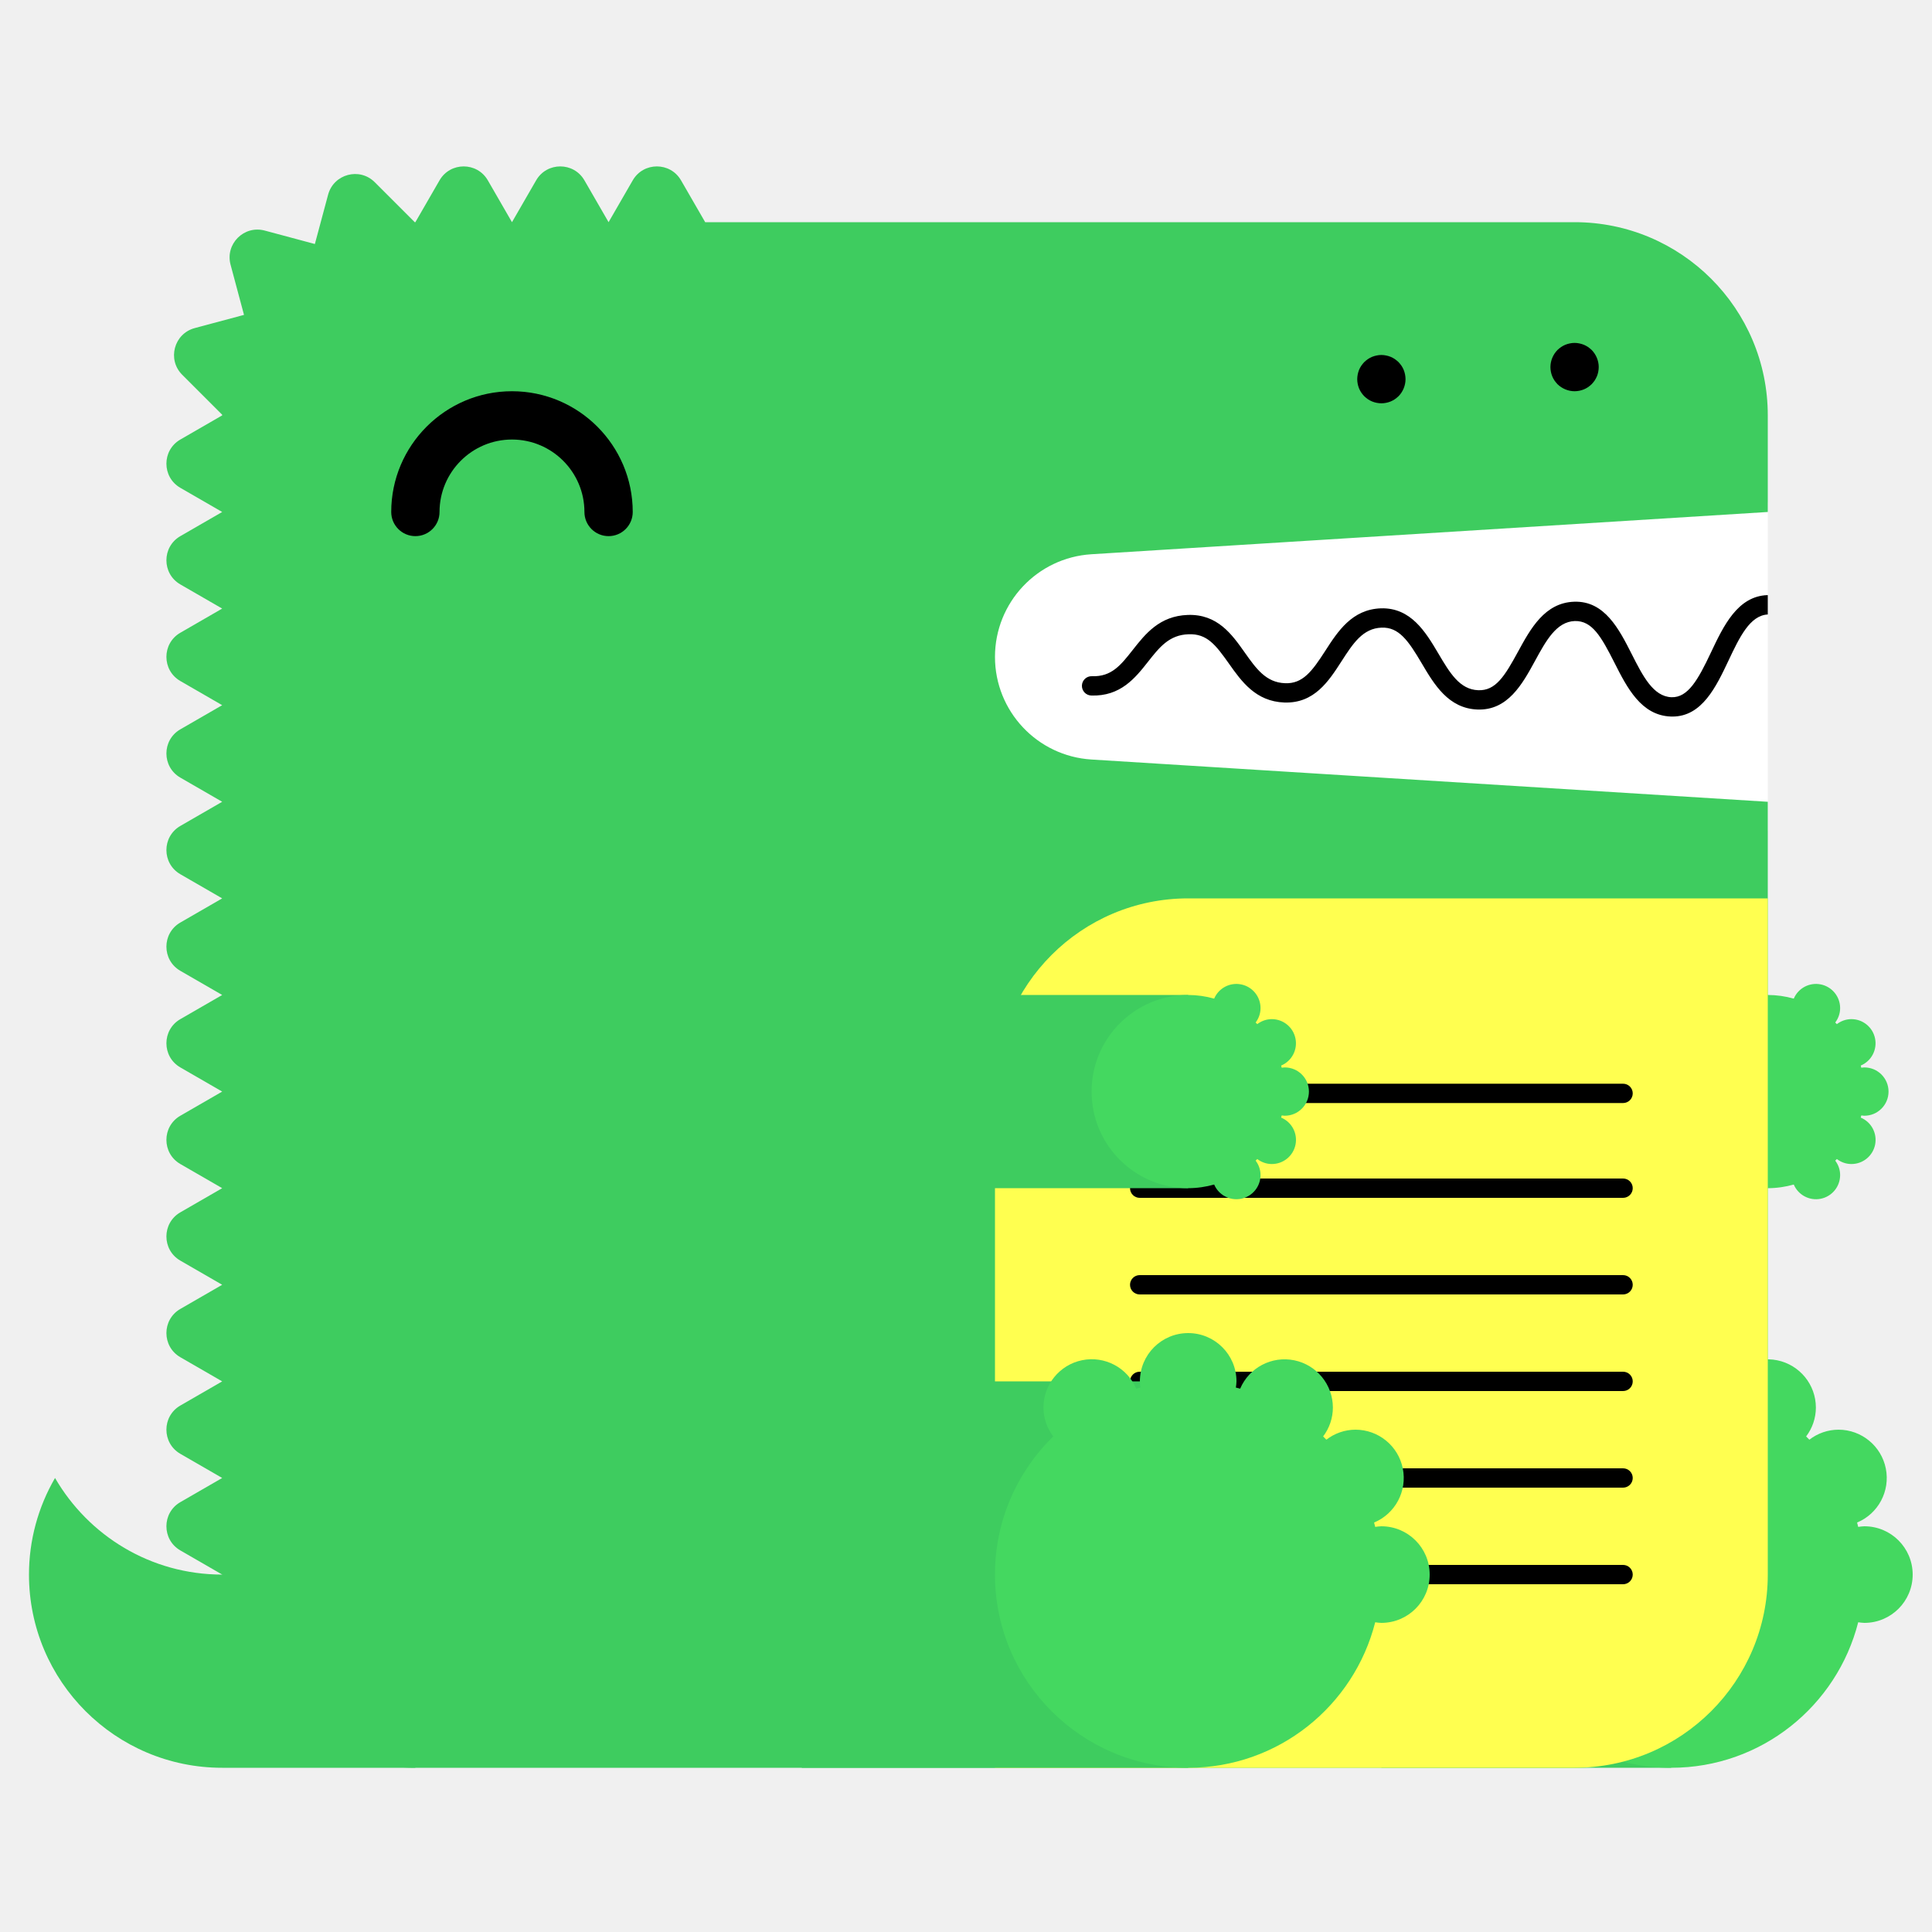
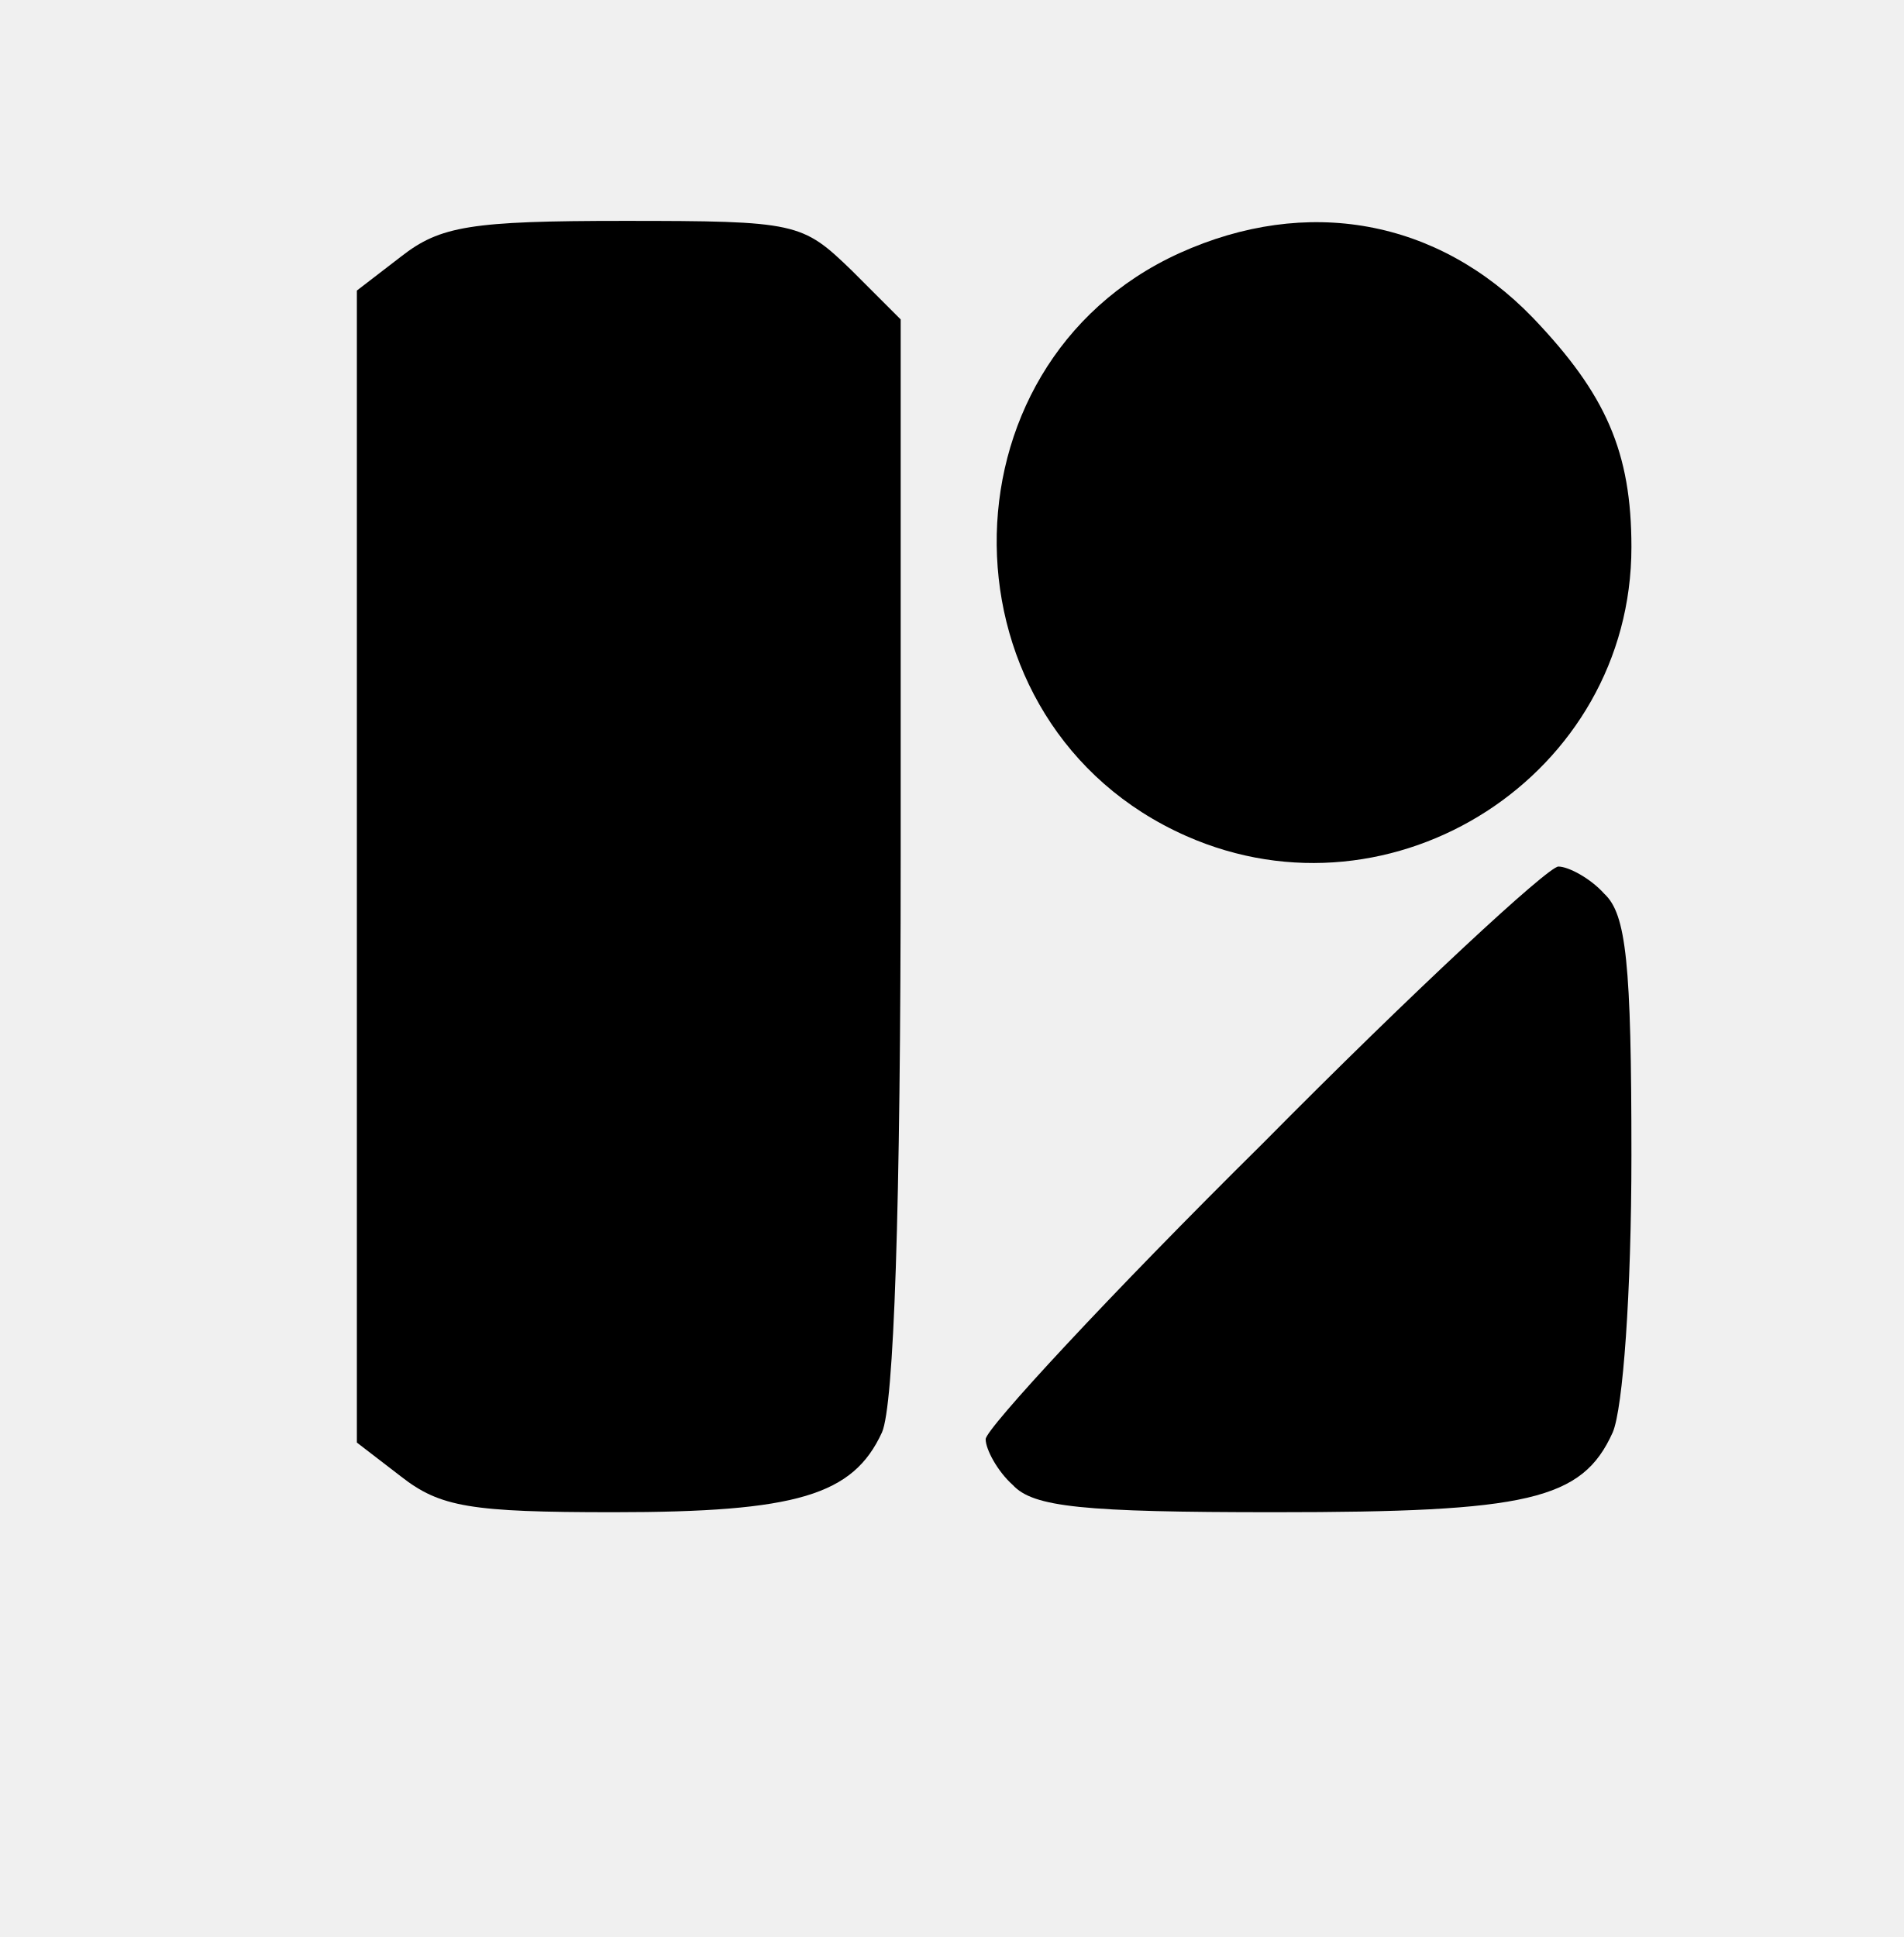
- <svg xmlns="http://www.w3.org/2000/svg" width="200" height="200" viewBox="0 0 200 200">
-   <g fill="none" fill-rule="evenodd">
-     <path fill="#FFF" d="M99 52h84v34H99z" />
-     <path d="M23 163c-7.398 0-13.843-4.027-17.303-10A19.886 19.886 0 0 0 3 163c0 11.046 8.954 20 20 20h20v-20H23z" fill="#3ECC5F" />
-     <path d="M112.98 57.376L183 53V43c0-11.046-8.954-20-20-20H73l-2.5-4.33c-1.112-1.925-3.889-1.925-5 0L63 23l-2.5-4.33c-1.111-1.925-3.889-1.925-5 0L53 23l-2.5-4.33c-1.111-1.925-3.889-1.925-5 0L43 23c-.022 0-.042.003-.065.003l-4.142-4.141c-1.57-1.571-4.252-.853-4.828 1.294l-1.369 5.104-5.192-1.392c-2.148-.575-4.111 1.389-3.535 3.536l1.39 5.193-5.102 1.367c-2.148.576-2.867 3.259-1.296 4.83l4.142 4.142c0 .021-.003.042-.003.064l-4.33 2.5c-1.925 1.111-1.925 3.889 0 5L23 53l-4.33 2.5c-1.925 1.111-1.925 3.889 0 5L23 63l-4.33 2.5c-1.925 1.111-1.925 3.889 0 5L23 73l-4.33 2.5c-1.925 1.111-1.925 3.889 0 5L23 83l-4.33 2.5c-1.925 1.111-1.925 3.889 0 5L23 93l-4.33 2.5c-1.925 1.111-1.925 3.889 0 5L23 103l-4.33 2.5c-1.925 1.111-1.925 3.889 0 5L23 113l-4.33 2.5c-1.925 1.111-1.925 3.889 0 5L23 123l-4.33 2.5c-1.925 1.111-1.925 3.889 0 5L23 133l-4.33 2.5c-1.925 1.111-1.925 3.889 0 5L23 143l-4.33 2.5c-1.925 1.111-1.925 3.889 0 5L23 153l-4.33 2.5c-1.925 1.111-1.925 3.889 0 5L23 163c0 11.046 8.954 20 20 20h120c11.046 0 20-8.954 20-20V83l-70.02-4.376A10.645 10.645 0 0 1 103 68c0-5.621 4.37-10.273 9.98-10.624" fill="#3ECC5F" />
-     <path fill="#3ECC5F" d="M143 183h30v-40h-30z" />
-     <path d="M193 158c-.219 0-.428.037-.639.064-.038-.15-.074-.301-.116-.451A5 5 0 0 0 190.32 148a4.96 4.96 0 0 0-3.016 1.036 26.531 26.531 0 0 0-.335-.336 4.955 4.955 0 0 0 1.011-2.987 5 5 0 0 0-9.599-1.959c-.148-.042-.297-.077-.445-.115.027-.211.064-.42.064-.639a5 5 0 0 0-5-5 5 5 0 0 0-5 5c0 .219.037.428.064.639-.148.038-.297.073-.445.115a4.998 4.998 0 0 0-9.599 1.959c0 1.125.384 2.151 1.011 2.987-3.717 3.632-6.031 8.693-6.031 14.3 0 11.046 8.954 20 20 20 9.339 0 17.16-6.41 19.361-15.064.211.027.42.064.639.064a5 5 0 0 0 5-5 5 5 0 0 0-5-5" fill="#44D860" />
-     <path fill="#3ECC5F" d="M153 123h30v-20h-30z" />
-     <path d="M193 115.5a2.5 2.5 0 1 0 0-5c-.109 0-.214.019-.319.032-.02-.075-.037-.15-.058-.225a2.501 2.501 0 0 0-.963-4.807c-.569 0-1.088.197-1.508.518a6.653 6.653 0 0 0-.168-.168c.314-.417.506-.931.506-1.494a2.5 2.5 0 0 0-4.8-.979A9.987 9.987 0 0 0 183 103c-5.522 0-10 4.478-10 10s4.478 10 10 10c.934 0 1.833-.138 2.69-.377a2.5 2.5 0 0 0 4.8-.979c0-.563-.192-1.077-.506-1.494.057-.055.113-.111.168-.168.42.321.939.518 1.508.518a2.5 2.5 0 0 0 .963-4.807c.021-.074.038-.15.058-.225.105.013.21.032.319.032" fill="#44D860" />
-     <path d="M63 55.5a2.5 2.5 0 0 1-2.5-2.5c0-4.136-3.364-7.5-7.5-7.5s-7.5 3.364-7.5 7.5a2.5 2.5 0 1 1-5 0c0-6.893 5.607-12.5 12.5-12.5S65.5 46.107 65.5 53a2.5 2.5 0 0 1-2.5 2.5" fill="#000" />
-     <path d="M103 183h60c11.046 0 20-8.954 20-20V93h-60c-11.046 0-20 8.954-20 20v70z" fill="#FFFF50" />
-     <path d="M168.02 124h-50.04a1 1 0 1 1 0-2h50.04a1 1 0 1 1 0 2m0 20h-50.04a1 1 0 1 1 0-2h50.04a1 1 0 1 1 0 2m0 20h-50.04a1 1 0 1 1 0-2h50.04a1 1 0 1 1 0 2m0-49.814h-50.04a1 1 0 1 1 0-2h50.04a1 1 0 1 1 0 2m0 19.814h-50.04a1 1 0 1 1 0-2h50.04a1 1 0 1 1 0 2m0 20h-50.04a1 1 0 1 1 0-2h50.04a1 1 0 1 1 0 2M183 61.611c-.012 0-.022-.006-.034-.005-3.09.105-4.552 3.196-5.842 5.923-1.346 2.85-2.387 4.703-4.093 4.647-1.889-.068-2.969-2.202-4.113-4.46-1.314-2.594-2.814-5.536-5.963-5.426-3.046.104-4.513 2.794-5.807 5.167-1.377 2.528-2.314 4.065-4.121 3.994-1.927-.07-2.951-1.805-4.136-3.813-1.321-2.236-2.848-4.75-5.936-4.664-2.994.103-4.465 2.385-5.763 4.4-1.373 2.13-2.335 3.428-4.165 3.351-1.973-.07-2.992-1.51-4.171-3.177-1.324-1.873-2.816-3.993-5.895-3.89-2.928.1-4.399 1.97-5.696 3.618-1.232 1.564-2.194 2.802-4.229 2.724a1 1 0 0 0-.072 2c3.017.101 4.545-1.8 5.872-3.487 1.177-1.496 2.193-2.787 4.193-2.855 1.926-.082 2.829 1.115 4.195 3.045 1.297 1.834 2.769 3.914 5.731 4.021 3.103.104 4.596-2.215 5.918-4.267 1.182-1.834 2.202-3.417 4.15-3.484 1.793-.067 2.769 1.35 4.145 3.681 1.297 2.197 2.766 4.686 5.787 4.796 3.125.108 4.634-2.62 5.949-5.035 1.139-2.088 2.214-4.06 4.119-4.126 1.793-.042 2.728 1.595 4.111 4.33 1.292 2.553 2.757 5.445 5.825 5.556l.169.003c3.064 0 4.518-3.075 5.805-5.794 1.139-2.41 2.217-4.68 4.067-4.773v-2z" fill="#000" />
-     <path fill="#3ECC5F" d="M83 183h40v-40H83z" />
-     <path d="M143 158c-.219 0-.428.037-.639.064-.038-.15-.074-.301-.116-.451A5 5 0 0 0 140.32 148a4.96 4.96 0 0 0-3.016 1.036 26.531 26.531 0 0 0-.335-.336 4.955 4.955 0 0 0 1.011-2.987 5 5 0 0 0-9.599-1.959c-.148-.042-.297-.077-.445-.115.027-.211.064-.42.064-.639a5 5 0 0 0-5-5 5 5 0 0 0-5 5c0 .219.037.428.064.639-.148.038-.297.073-.445.115a4.998 4.998 0 0 0-9.599 1.959c0 1.125.384 2.151 1.011 2.987-3.717 3.632-6.031 8.693-6.031 14.3 0 11.046 8.954 20 20 20 9.339 0 17.16-6.41 19.361-15.064.211.027.42.064.639.064a5 5 0 0 0 5-5 5 5 0 0 0-5-5" fill="#44D860" />
-     <path fill="#3ECC5F" d="M83 123h40v-20H83z" />
-     <path d="M133 115.5a2.5 2.5 0 1 0 0-5c-.109 0-.214.019-.319.032-.02-.075-.037-.15-.058-.225a2.501 2.501 0 0 0-.963-4.807c-.569 0-1.088.197-1.508.518a6.653 6.653 0 0 0-.168-.168c.314-.417.506-.931.506-1.494a2.5 2.5 0 0 0-4.8-.979A9.987 9.987 0 0 0 123 103c-5.522 0-10 4.478-10 10s4.478 10 10 10c.934 0 1.833-.138 2.69-.377a2.5 2.5 0 0 0 4.8-.979c0-.563-.192-1.077-.506-1.494.057-.055.113-.111.168-.168.42.321.939.518 1.508.518a2.5 2.5 0 0 0 .963-4.807c.021-.074.038-.15.058-.225.105.013.21.032.319.032" fill="#44D860" />
-     <path d="M143 41.75c-.16 0-.33-.02-.49-.05a2.52 2.52 0 0 1-.47-.14c-.15-.06-.29-.14-.431-.23-.13-.09-.259-.2-.38-.31-.109-.12-.219-.24-.309-.38s-.17-.28-.231-.43a2.619 2.619 0 0 1-.189-.96c0-.16.02-.33.05-.49.03-.16.08-.31.139-.47.061-.15.141-.29.231-.43.09-.13.2-.26.309-.38.121-.11.25-.22.38-.31.141-.09.281-.17.431-.23.149-.06.31-.11.47-.14.32-.07.65-.07.98 0 .159.03.32.08.47.14.149.06.29.14.43.23.13.09.259.2.38.31.11.12.22.25.31.38.09.14.17.28.23.43.06.16.11.31.14.47.029.16.05.33.05.49 0 .66-.271 1.31-.73 1.77-.121.11-.25.22-.38.31-.14.09-.281.17-.43.23a2.565 2.565 0 0 1-.96.19m20-1.25c-.66 0-1.3-.27-1.771-.73a3.802 3.802 0 0 1-.309-.38c-.09-.14-.17-.28-.231-.43a2.619 2.619 0 0 1-.189-.96c0-.66.27-1.3.729-1.77.121-.11.25-.22.38-.31.141-.09.281-.17.431-.23.149-.06.31-.11.47-.14.32-.07.66-.07.98 0 .159.03.32.08.47.14.149.06.29.14.43.23.13.09.259.2.38.31.459.47.73 1.11.73 1.77 0 .16-.021.33-.05.49-.03.16-.08.32-.14.47-.07.15-.14.29-.23.43-.09.13-.2.26-.31.38-.121.11-.25.22-.38.31-.14.09-.281.17-.43.23a2.565 2.565 0 0 1-.96.19" fill="#000" />
+ <svg xmlns="http://www.w3.org/2000/svg" version="1.0" width="112pt" height="114pt" viewBox="0 0 112 114" preserveAspectRatio="xMidYMid meet">
+   <g transform="translate(0,114) scale(0.1,-0.1)" fill="#000000" stroke="none">
+     <path d="M236 989 l-26 -20 0 -339 0 -339 26 -20 c23 -18 41 -21 125 -21 108 0 141 10 158 47 7 16 11 129 11 339 l0 316 -29 29 c-29 28 -32 29 -134 29 -90 0 -108 -3 -131 -21z" />
+     <path d="M694 991 c-145 -66 -143 -278 4 -343 122 -54 262 36 262 170 0 56 -15 90 -58 135 -56 58 -133 72 -208 38z" />
+     <path d="M743 467 c-90 -89 -163 -168 -163 -174 0 -6 7 -19 16 -27 12 -13 41 -16 154 -16 149 0 181 7 199 47 6 14 11 82 11 163 0 113 -3 142 -16 154 -8 9 -21 16 -27 16 -6 0 -85 -73 -174 -163z" />
  </g>
</svg>
